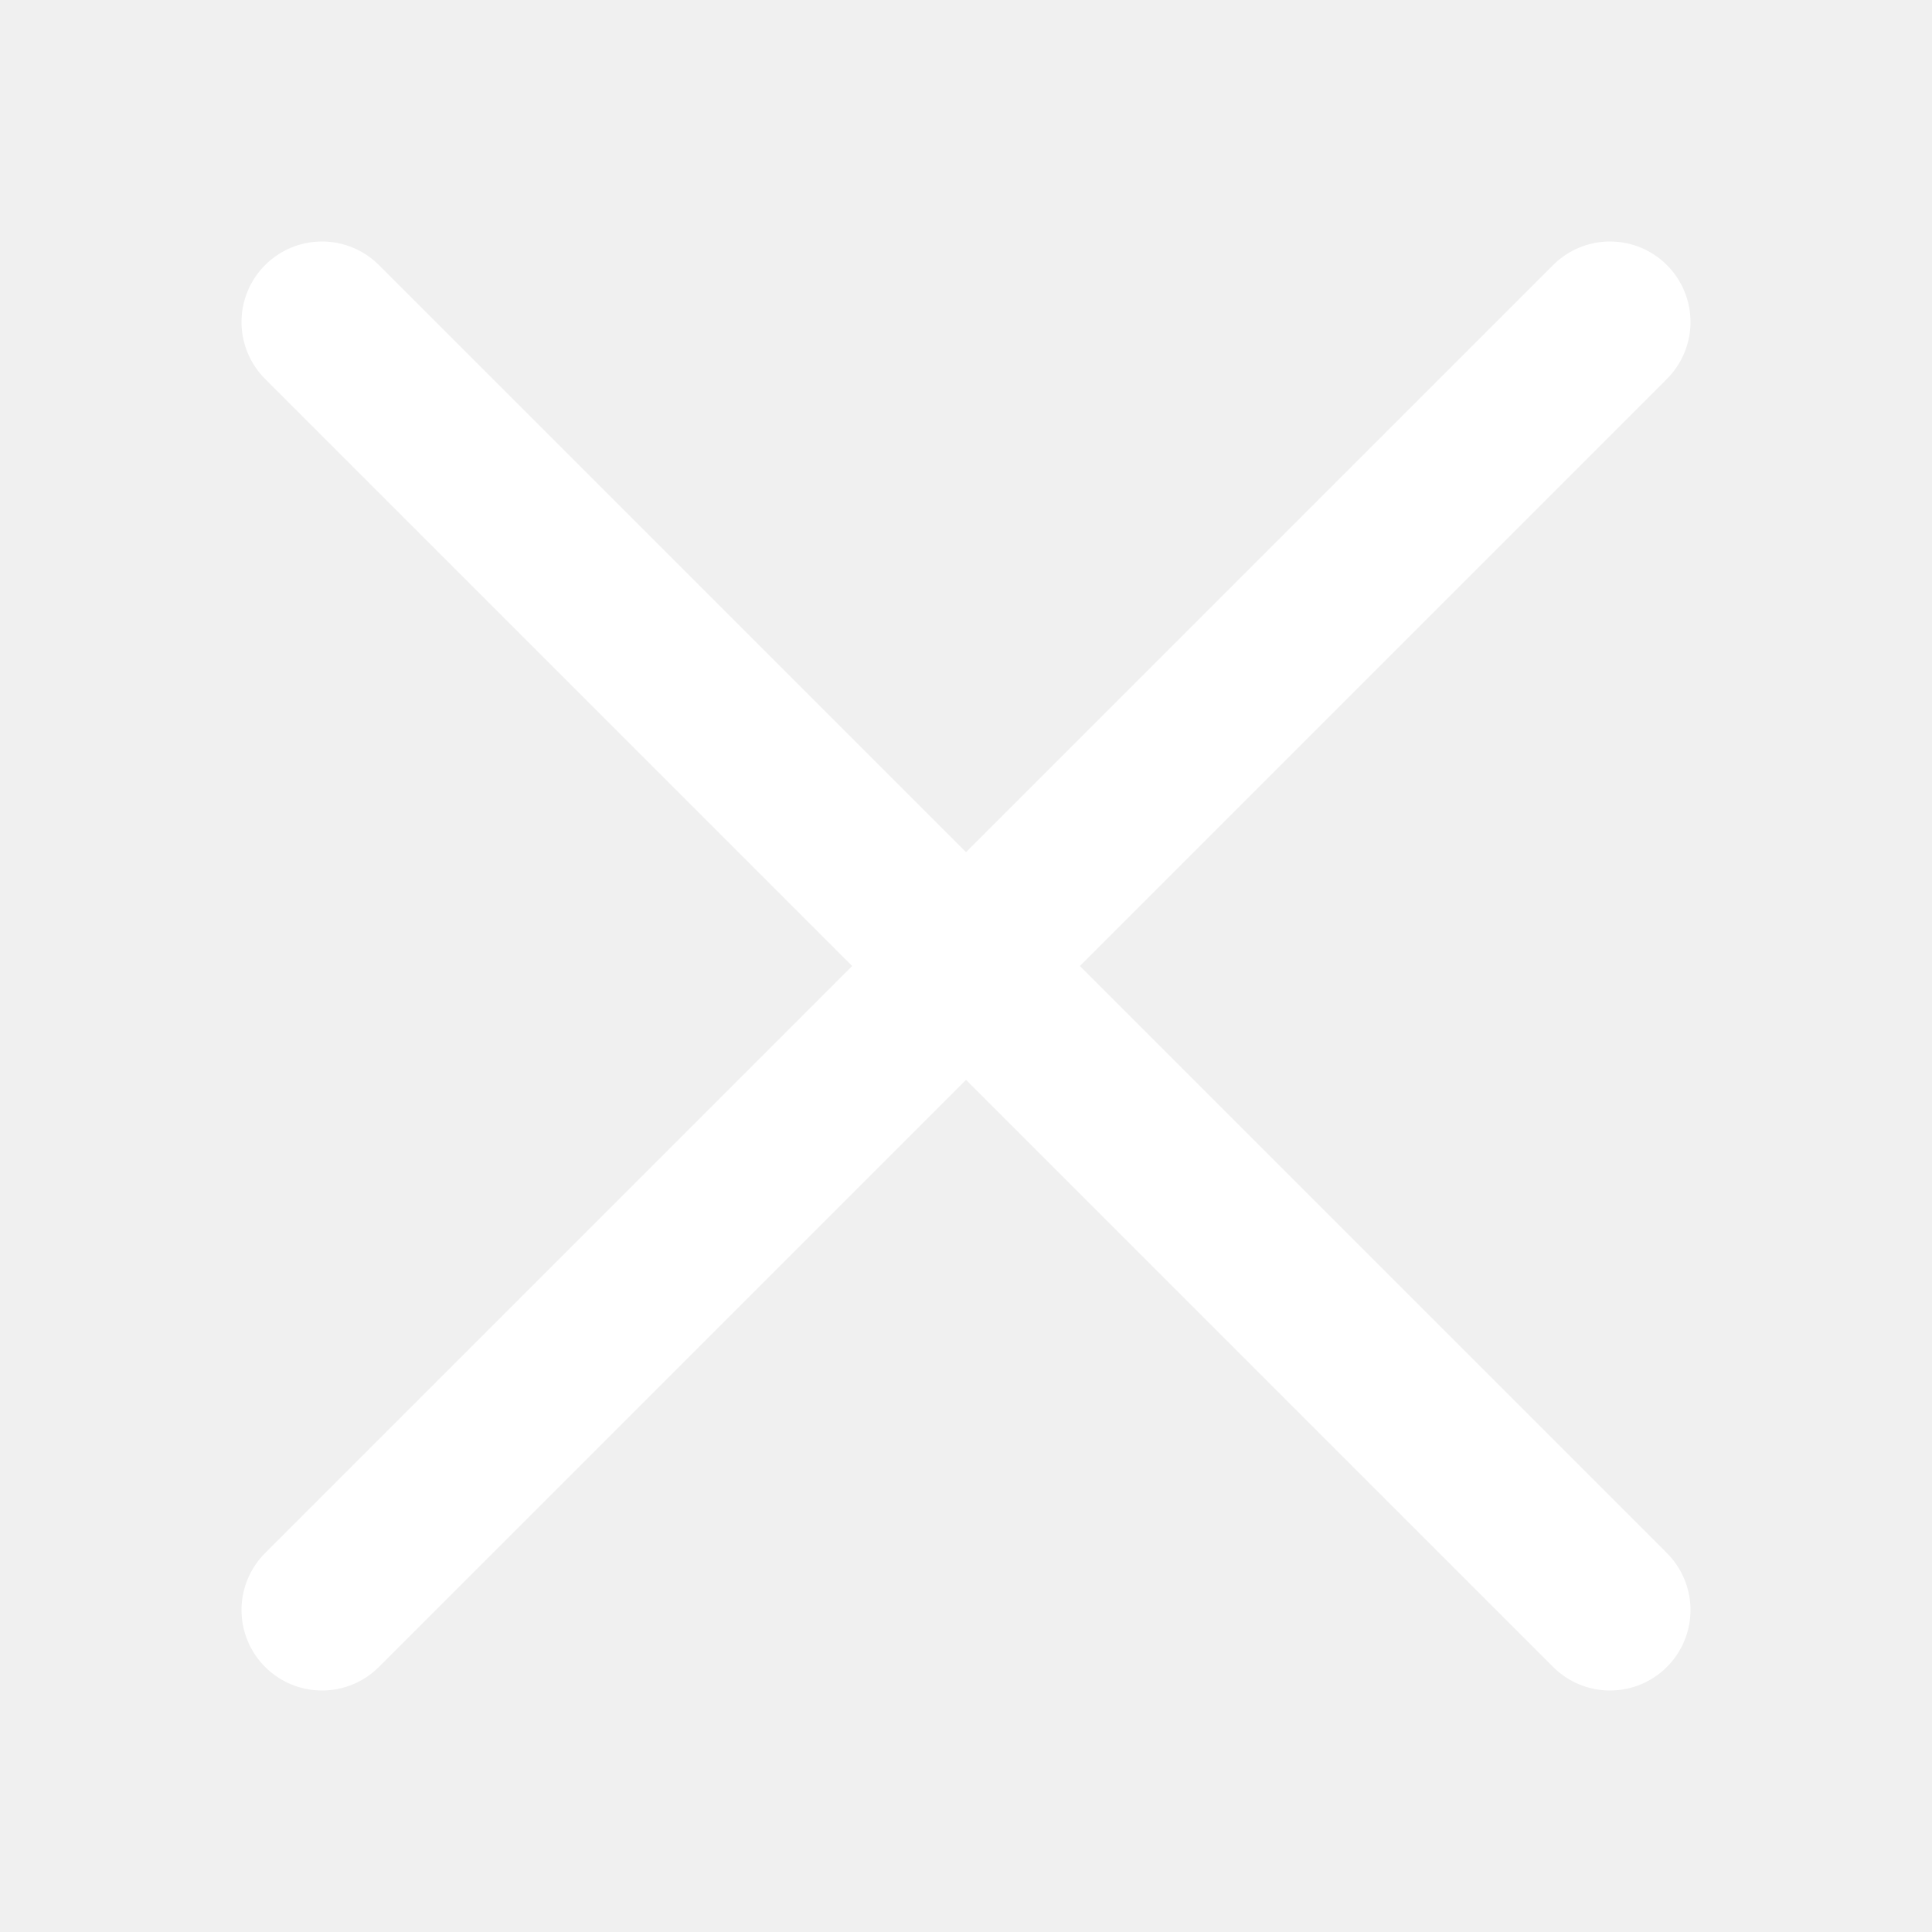
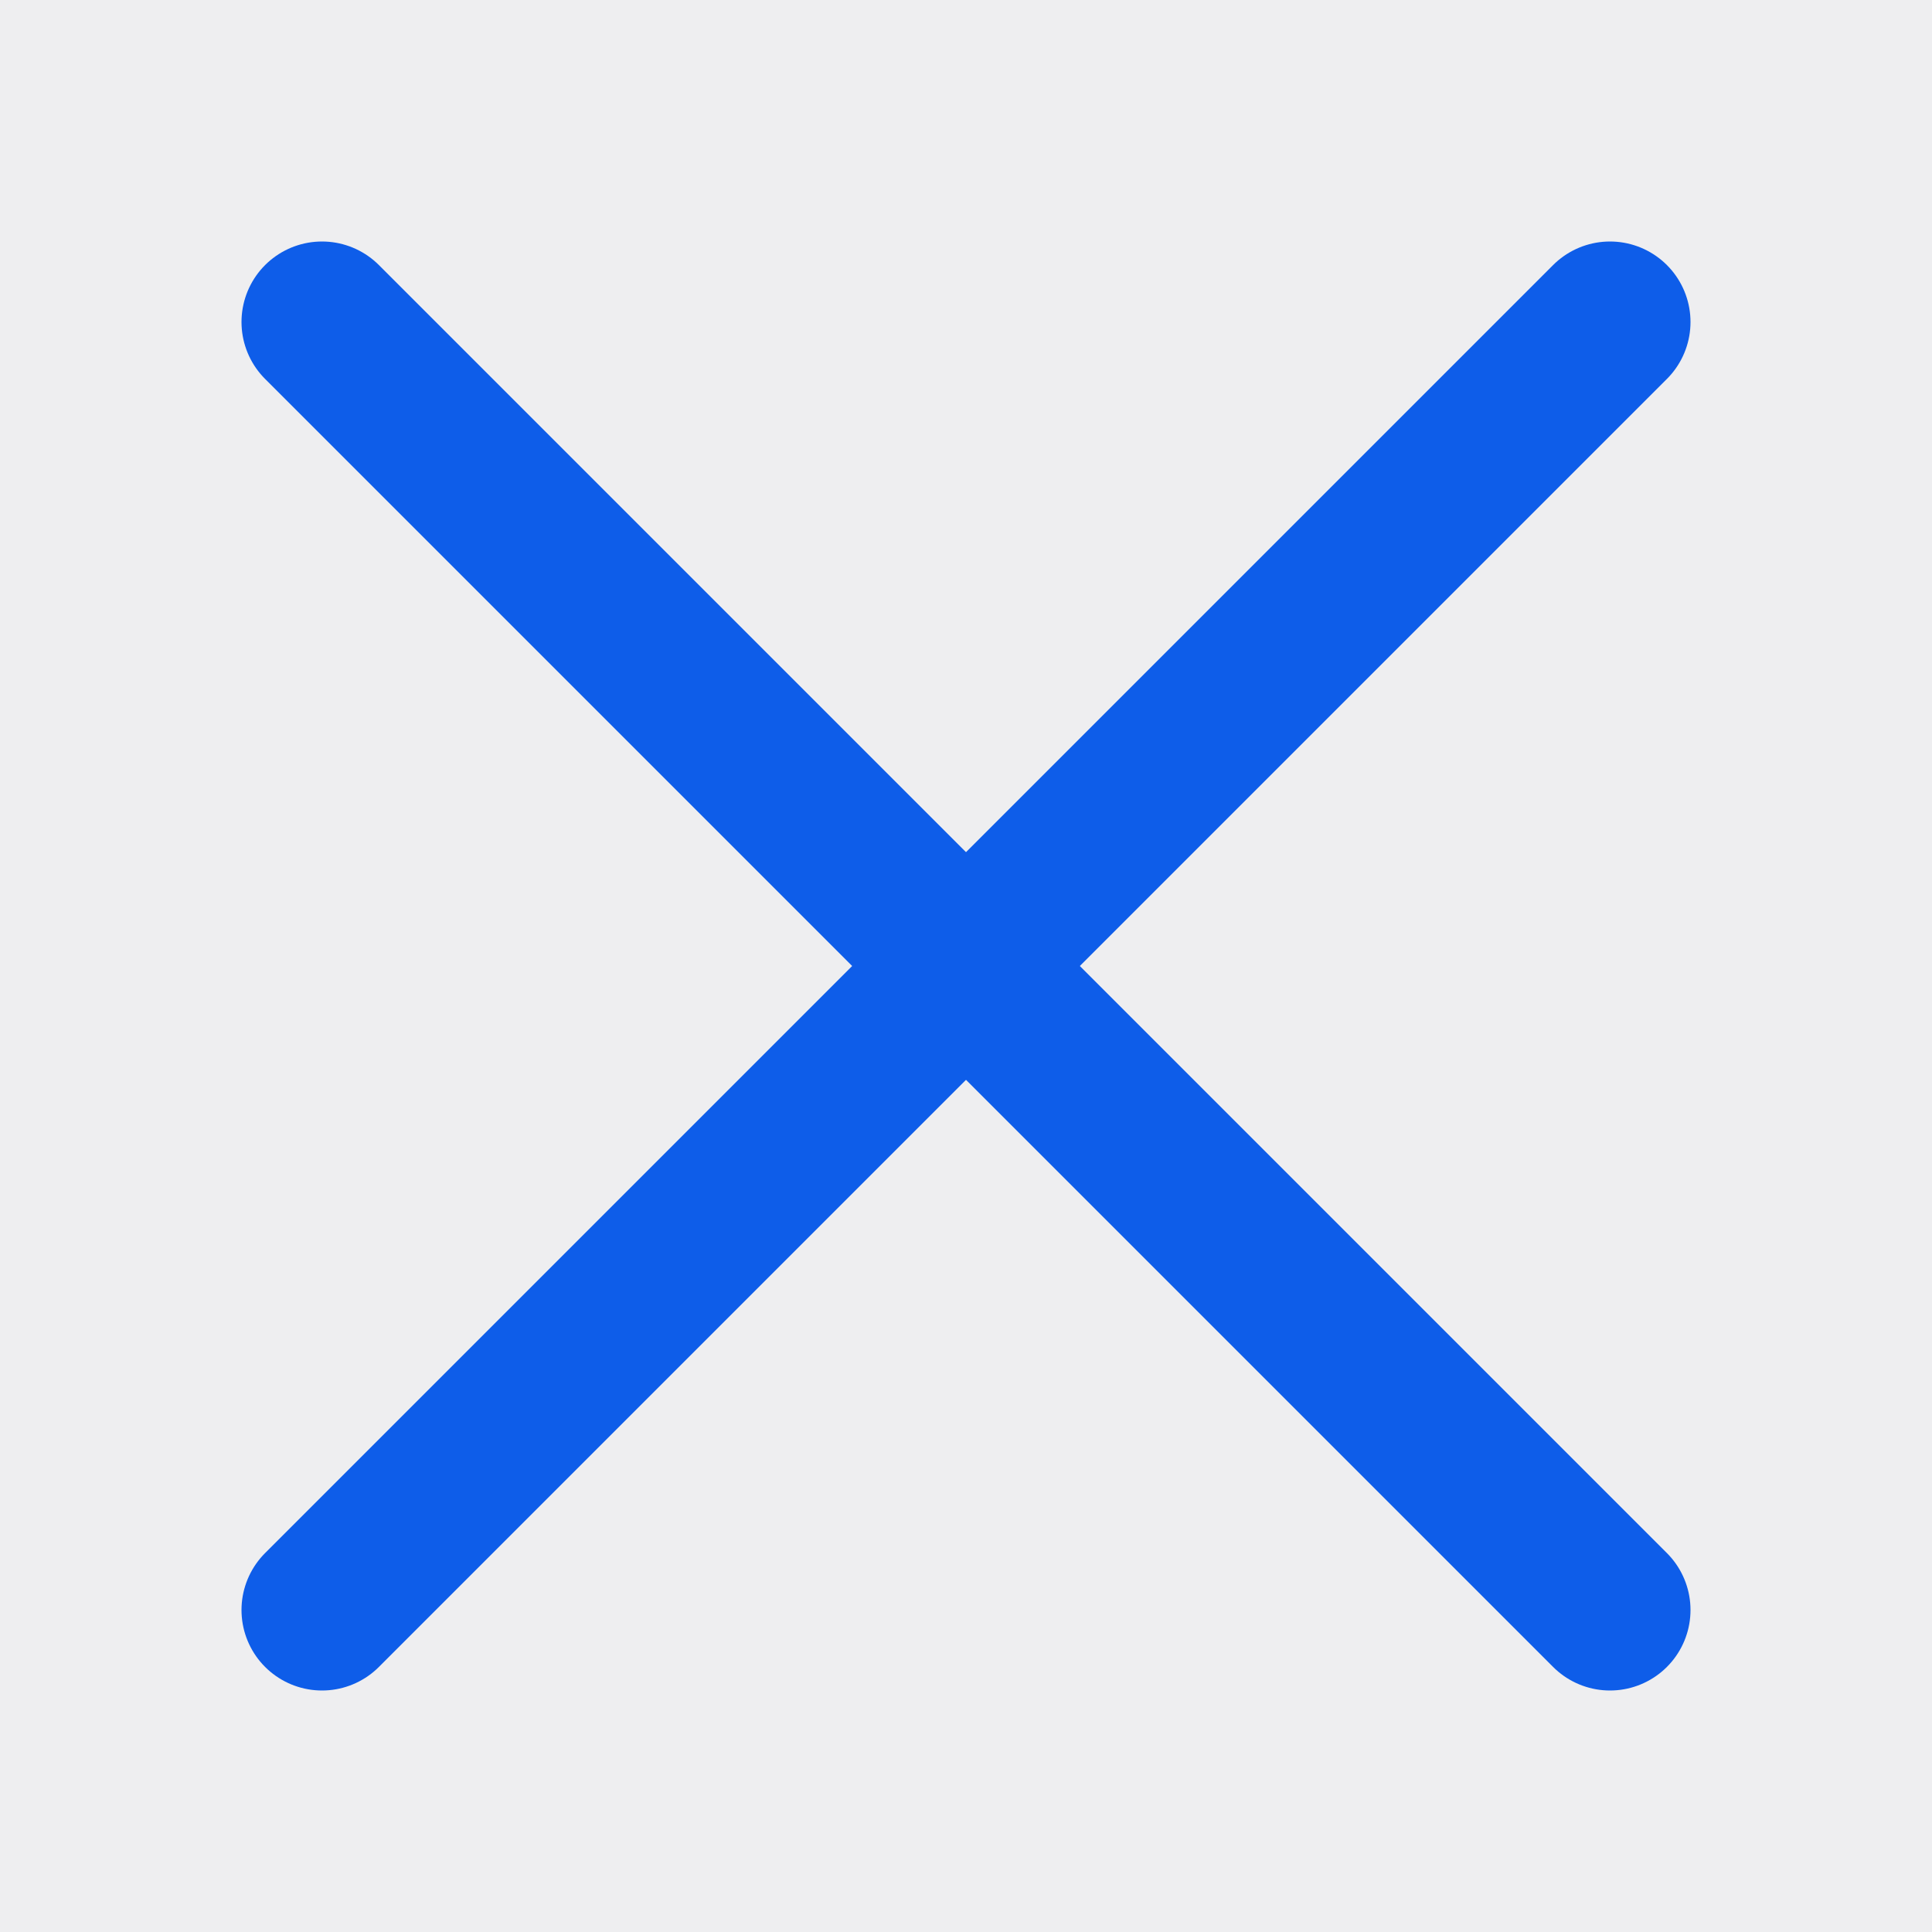
- <svg xmlns="http://www.w3.org/2000/svg" width="48px" height="48px" viewBox="0 0 48 48" fill="white">
-   <rect width="48" height="48" fill="white" fill-opacity="0.01" />
-   <path d="M8 8L40 40" stroke="white" stroke-width="4" stroke-linecap="round" stroke-linejoin="round" />
-   <path d="M8 40L40 8" stroke="white" stroke-width="4" stroke-linecap="round" stroke-linejoin="round" />
+ <svg xmlns="http://www.w3.org/2000/svg" width="48px" height="48px" viewBox="0 0 48 48" fill="#0E5DE9">
+   <rect width="48" height="48" fill="#0E5DE9" fill-opacity="0.01" />
+   <path d="M8 8L40 40" stroke="#0E5DE9" stroke-width="4" stroke-linecap="round" stroke-linejoin="round" />
+   <path d="M8 40L40 8" stroke="#0E5DE9" stroke-width="4" stroke-linecap="round" stroke-linejoin="round" />
</svg>
